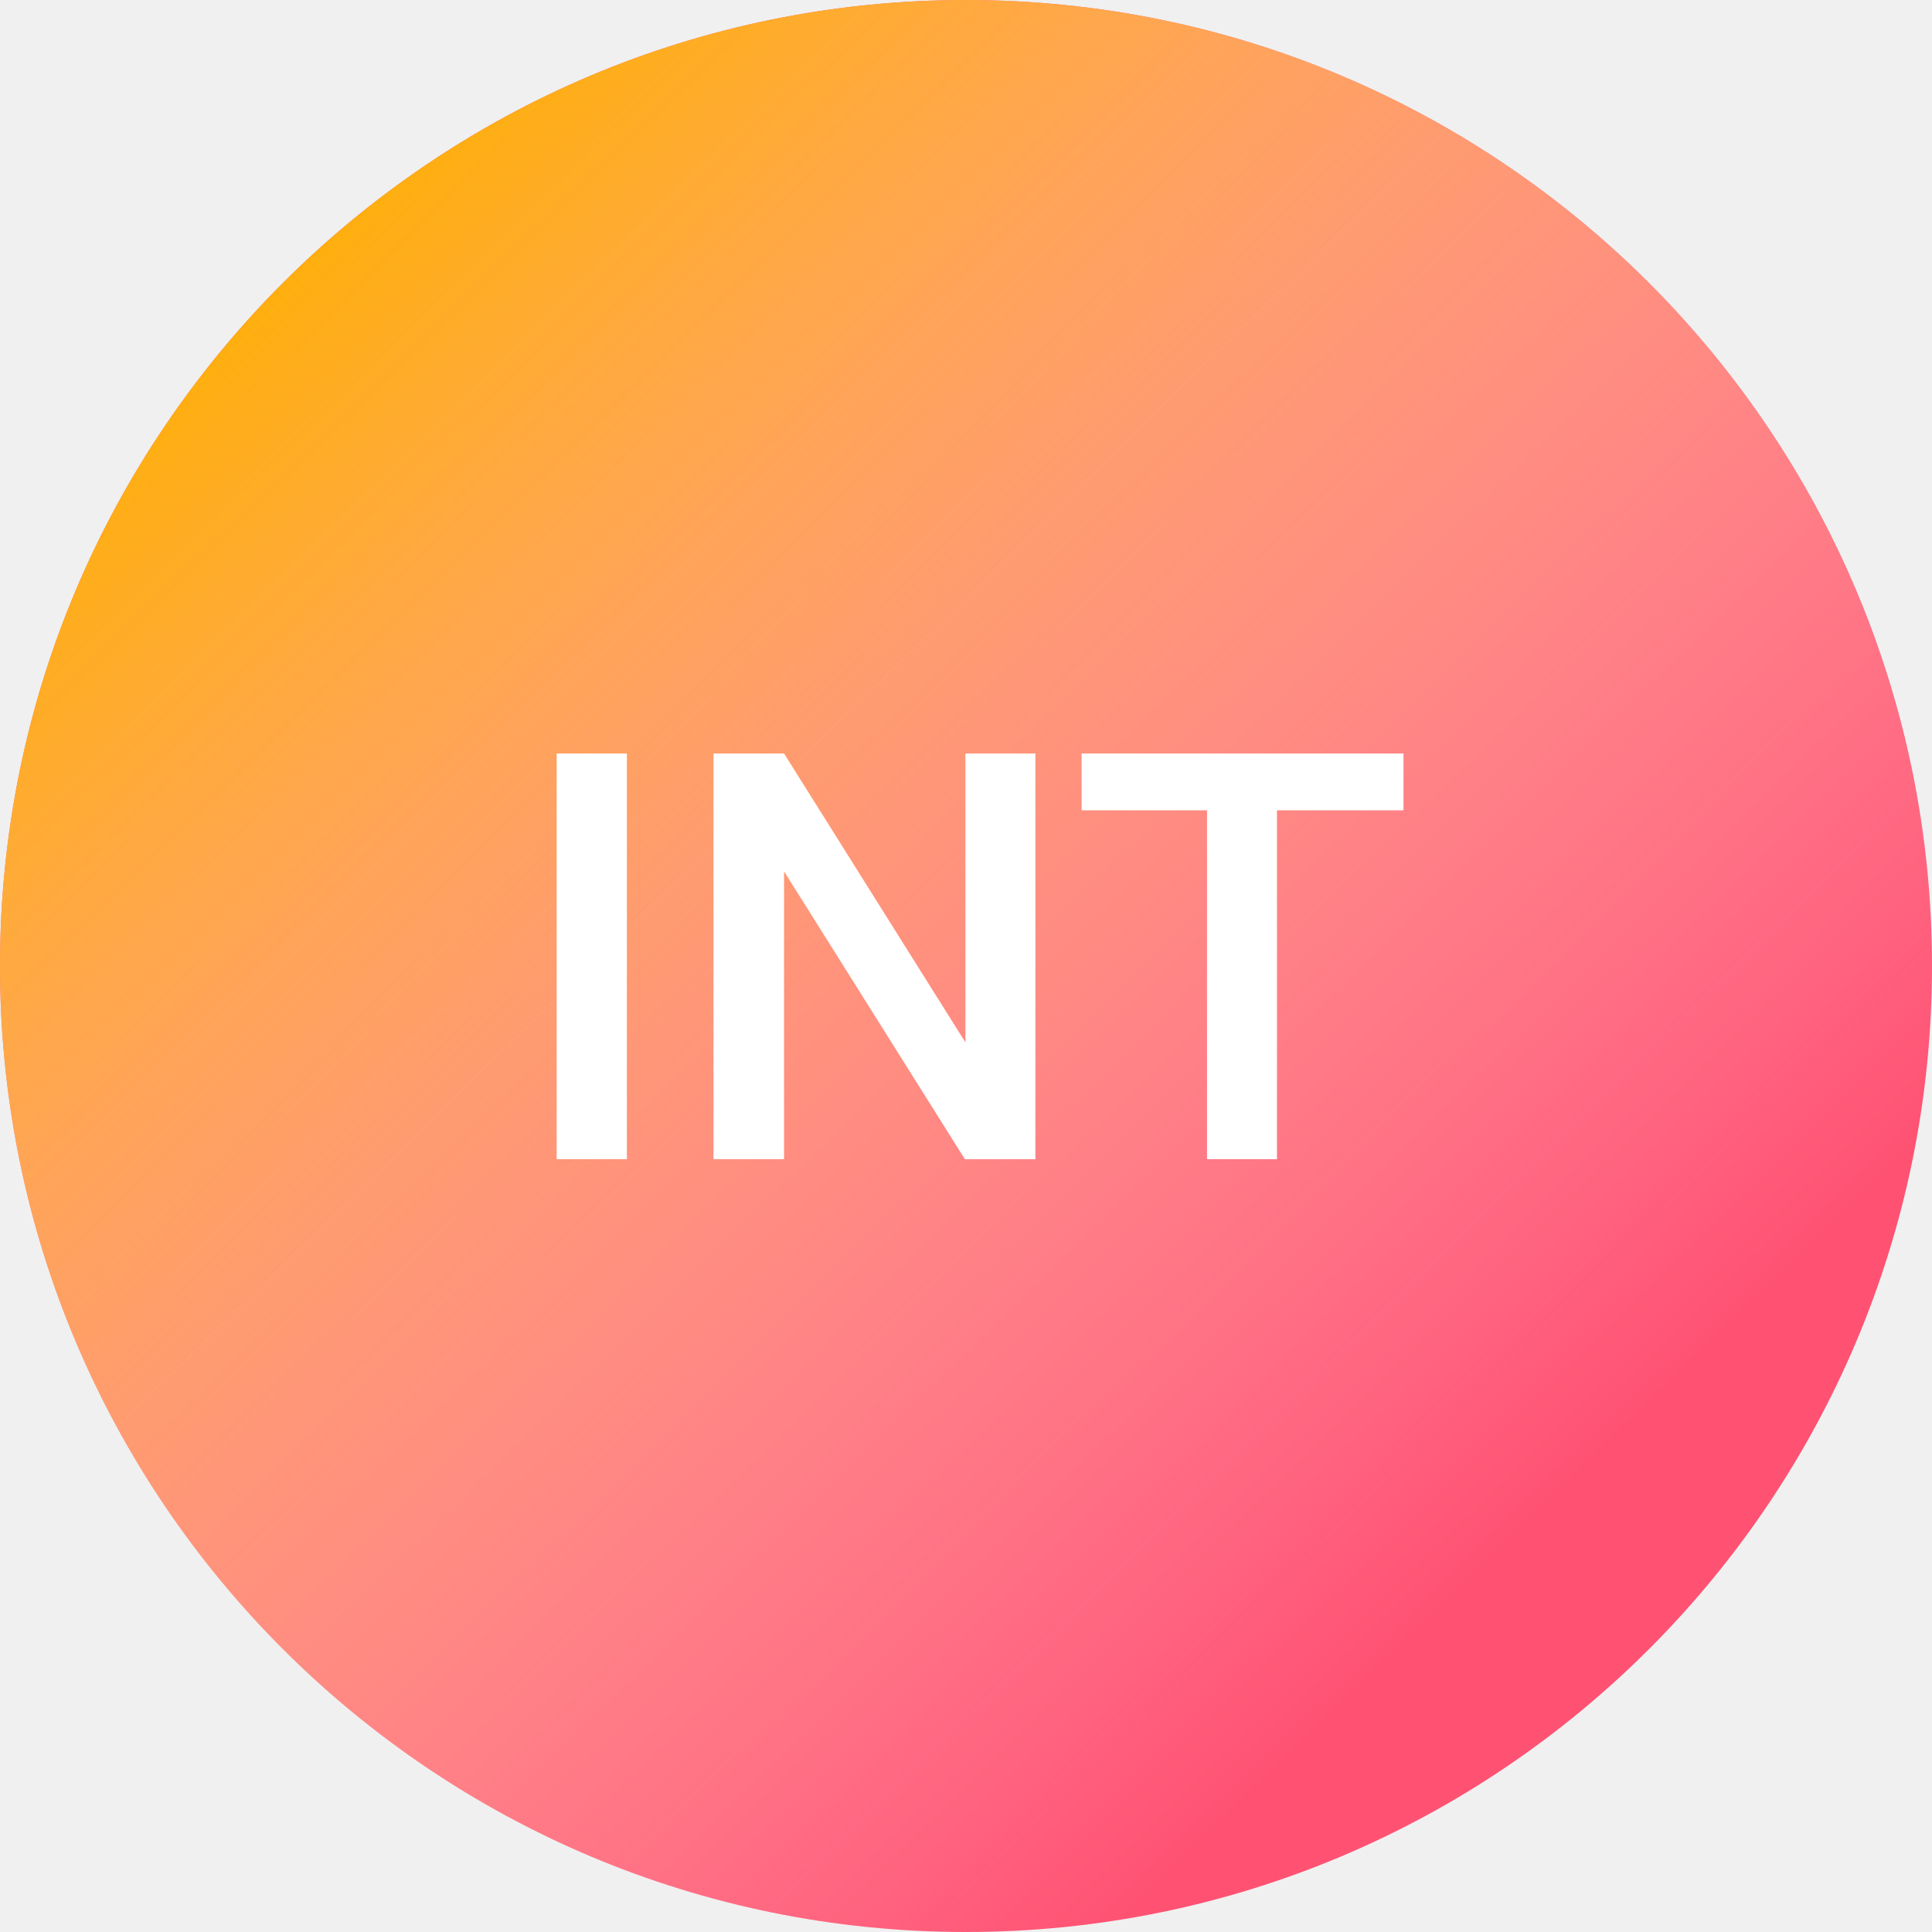
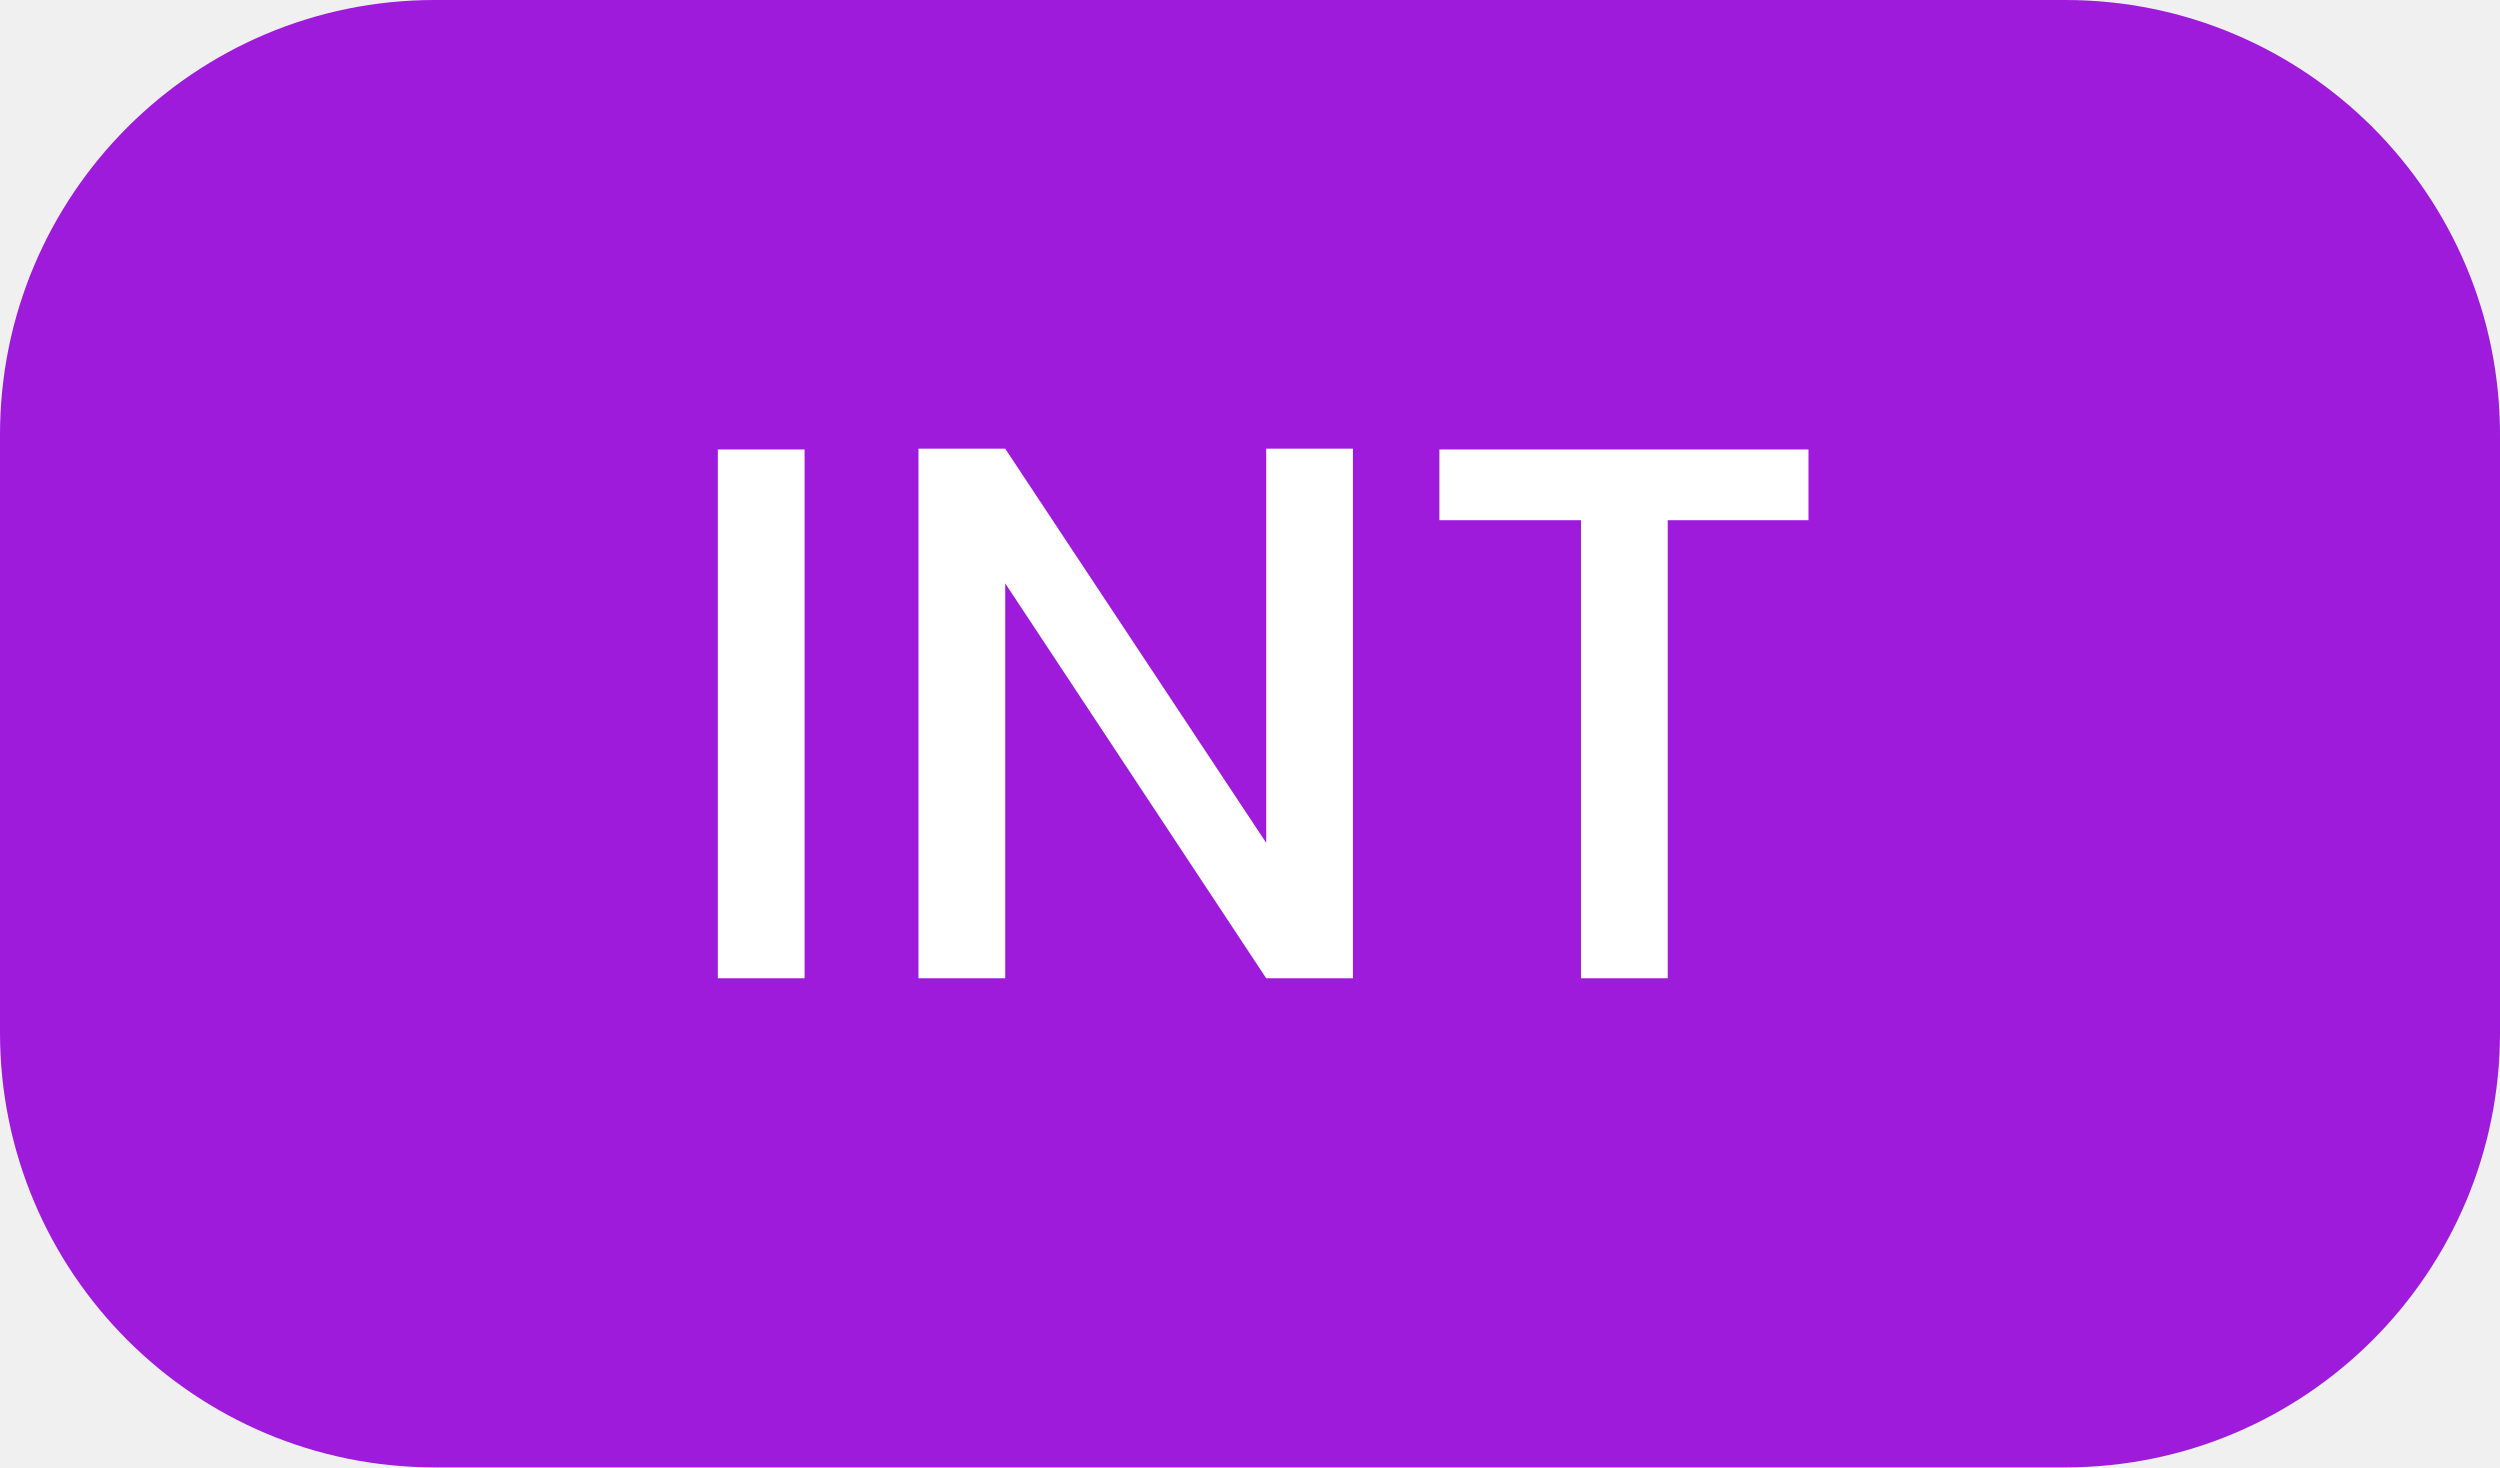
- <svg xmlns="http://www.w3.org/2000/svg" width="325" height="325" viewBox="0 0 325 325" fill="none">
-   <circle cx="162.5" cy="162.5" r="162.5" fill="#FF5273" />
-   <circle cx="162.5" cy="162.5" r="162.5" fill="url(#paint0_linear)" />
-   <path d="M105.453 195H93.641V126.75H105.453V195ZM174.172 195H162.312L131.891 146.578V195H120.031V126.75H131.891L162.406 175.359V126.75H174.172V195ZM236.094 136.312H214.812V195H203.047V136.312H181.953V126.75H236.094V136.312Z" fill="white" />
-   <defs>
-     <linearGradient id="paint0_linear" x1="40" y1="39" x2="254.5" y2="258.5" gradientUnits="userSpaceOnUse">
-       <stop stop-color="#FEAF01" />
-       <stop offset="1" stop-color="white" stop-opacity="0" />
-     </linearGradient>
-   </defs>
+ <svg xmlns="http://www.w3.org/2000/svg" width="46" height="27" viewBox="0 0 46 27" fill="none">
+   <rect width="46" height="27" rx="8" fill="#9E1BDC" />
+   <path d="M14.804 8.27V18H13.208V8.27H14.804ZM24.894 18H23.298L18.496 10.734V18H16.9V8.256H18.496L23.298 15.508V8.256H24.894V18ZM33.276 8.27V9.572H30.686V18H29.09V9.572H26.485V8.27H33.276Z" fill="white" />
</svg>
